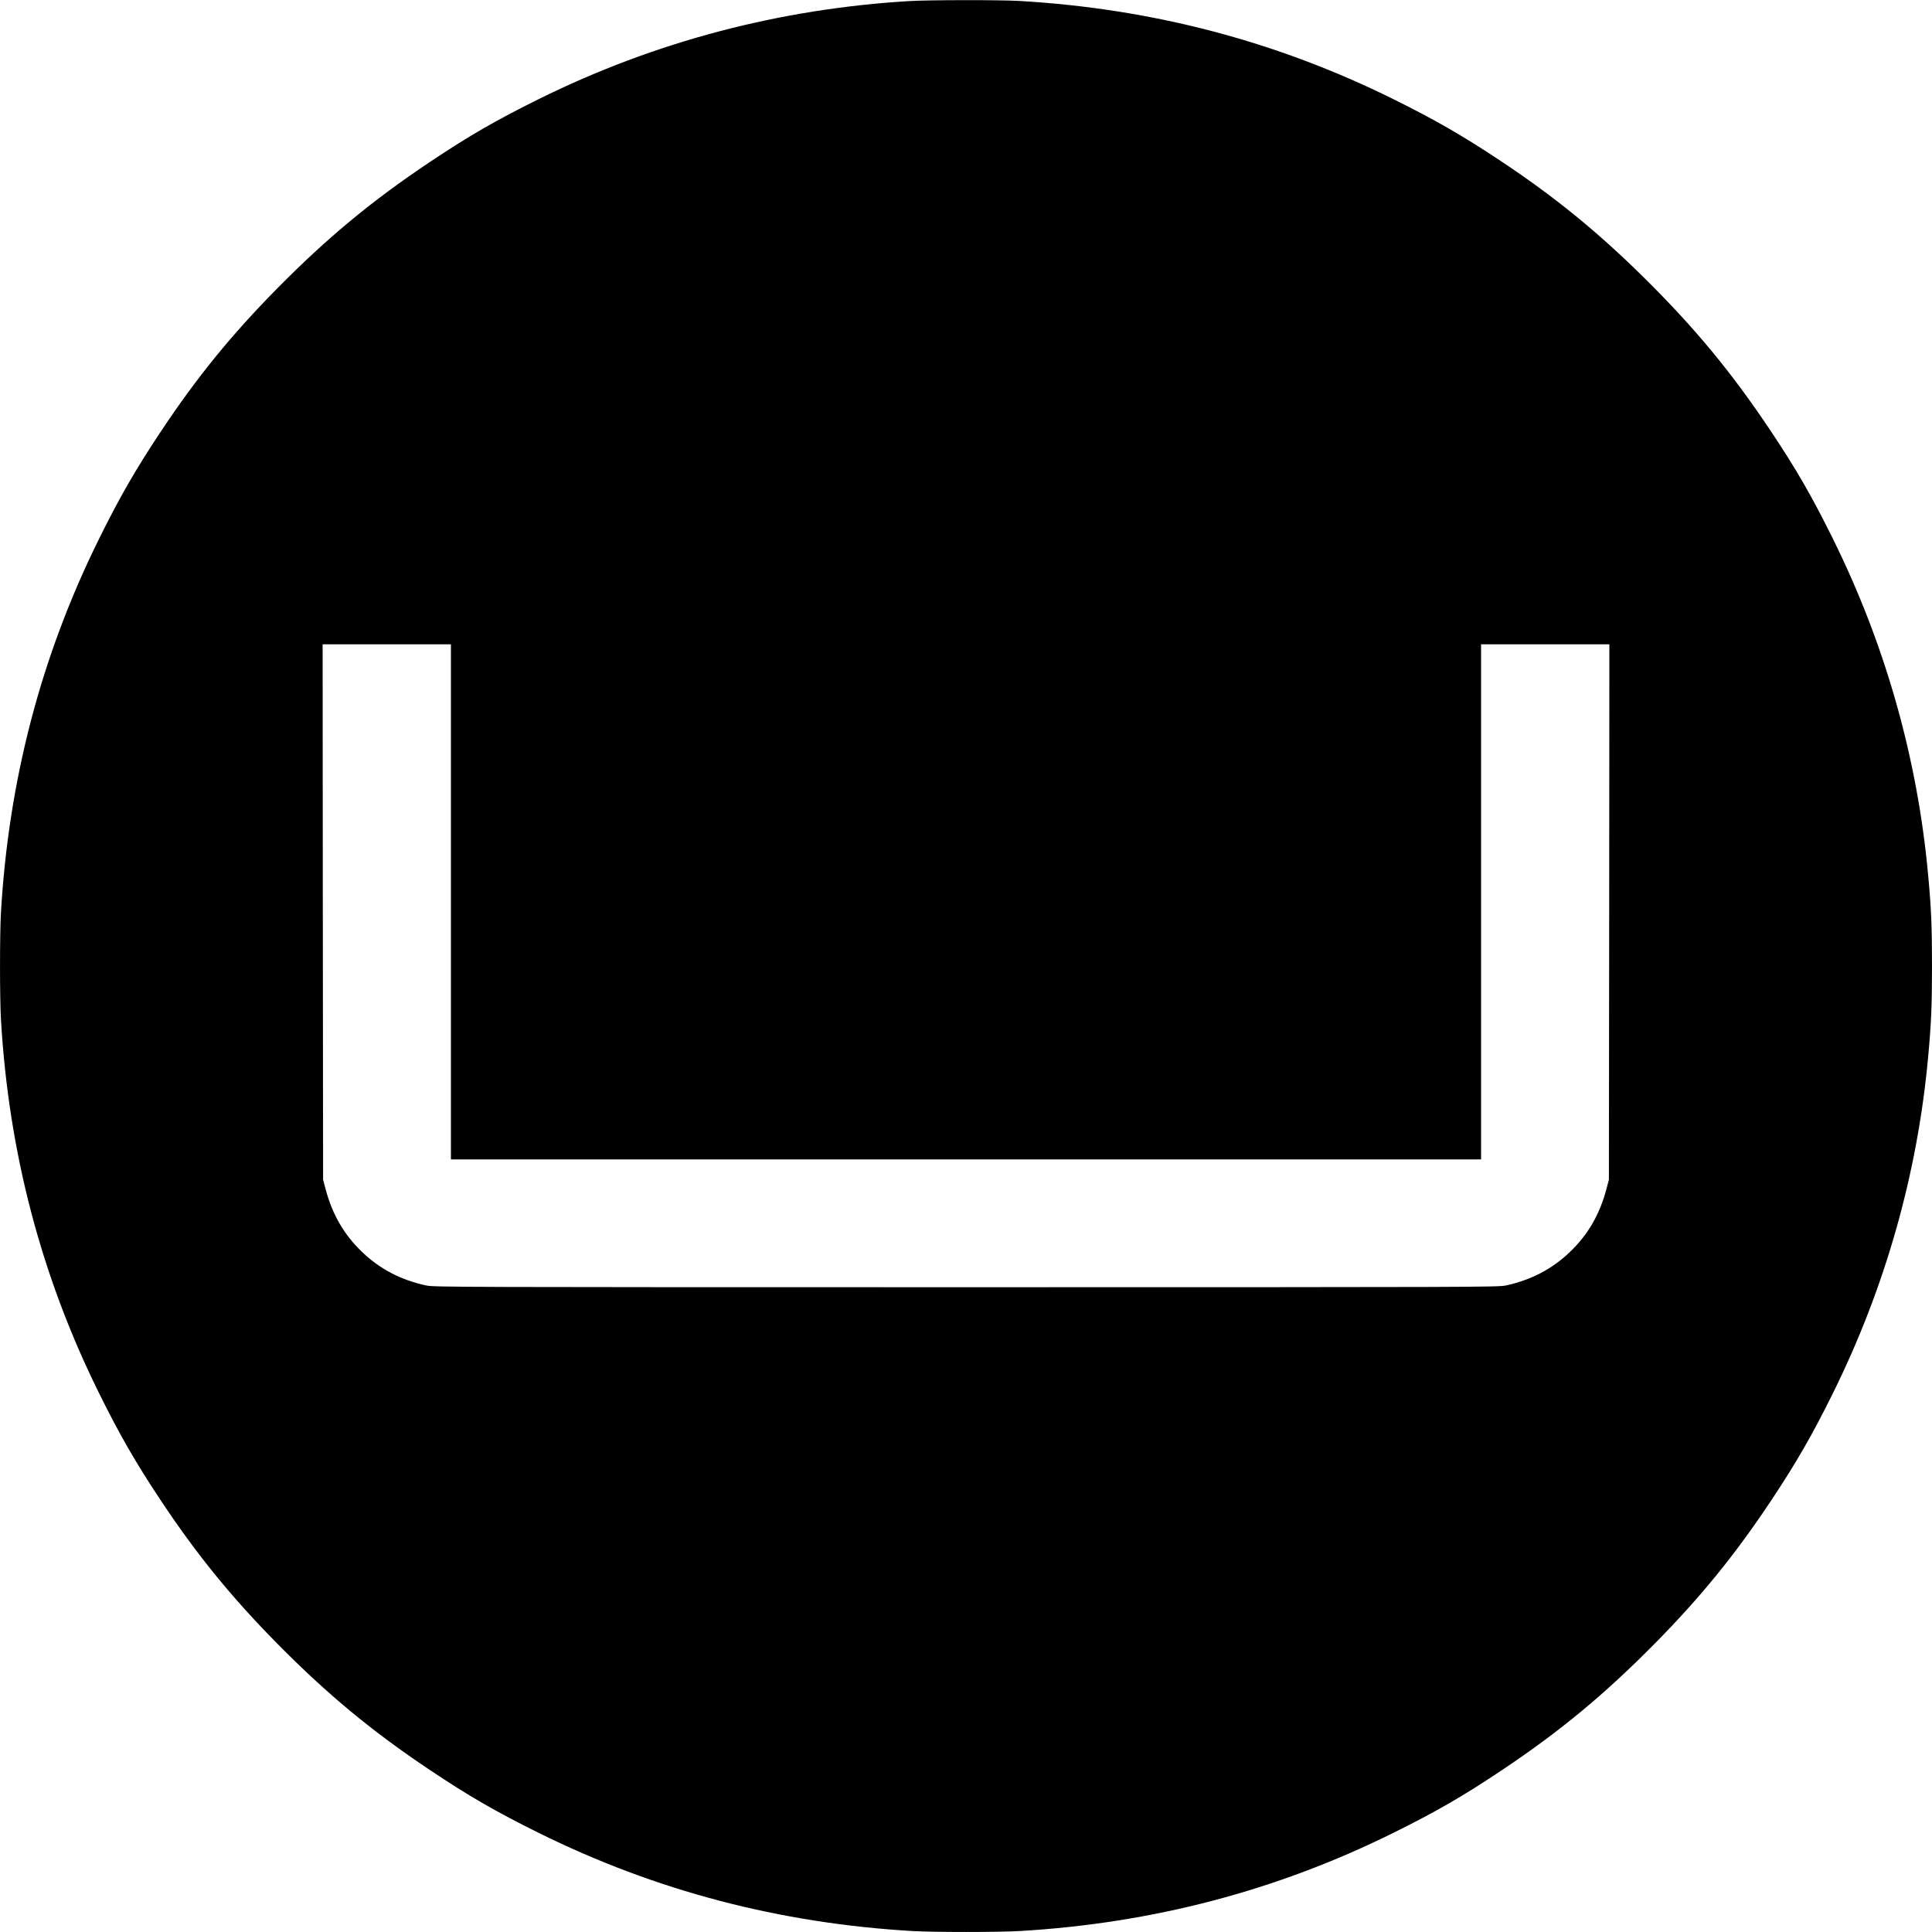
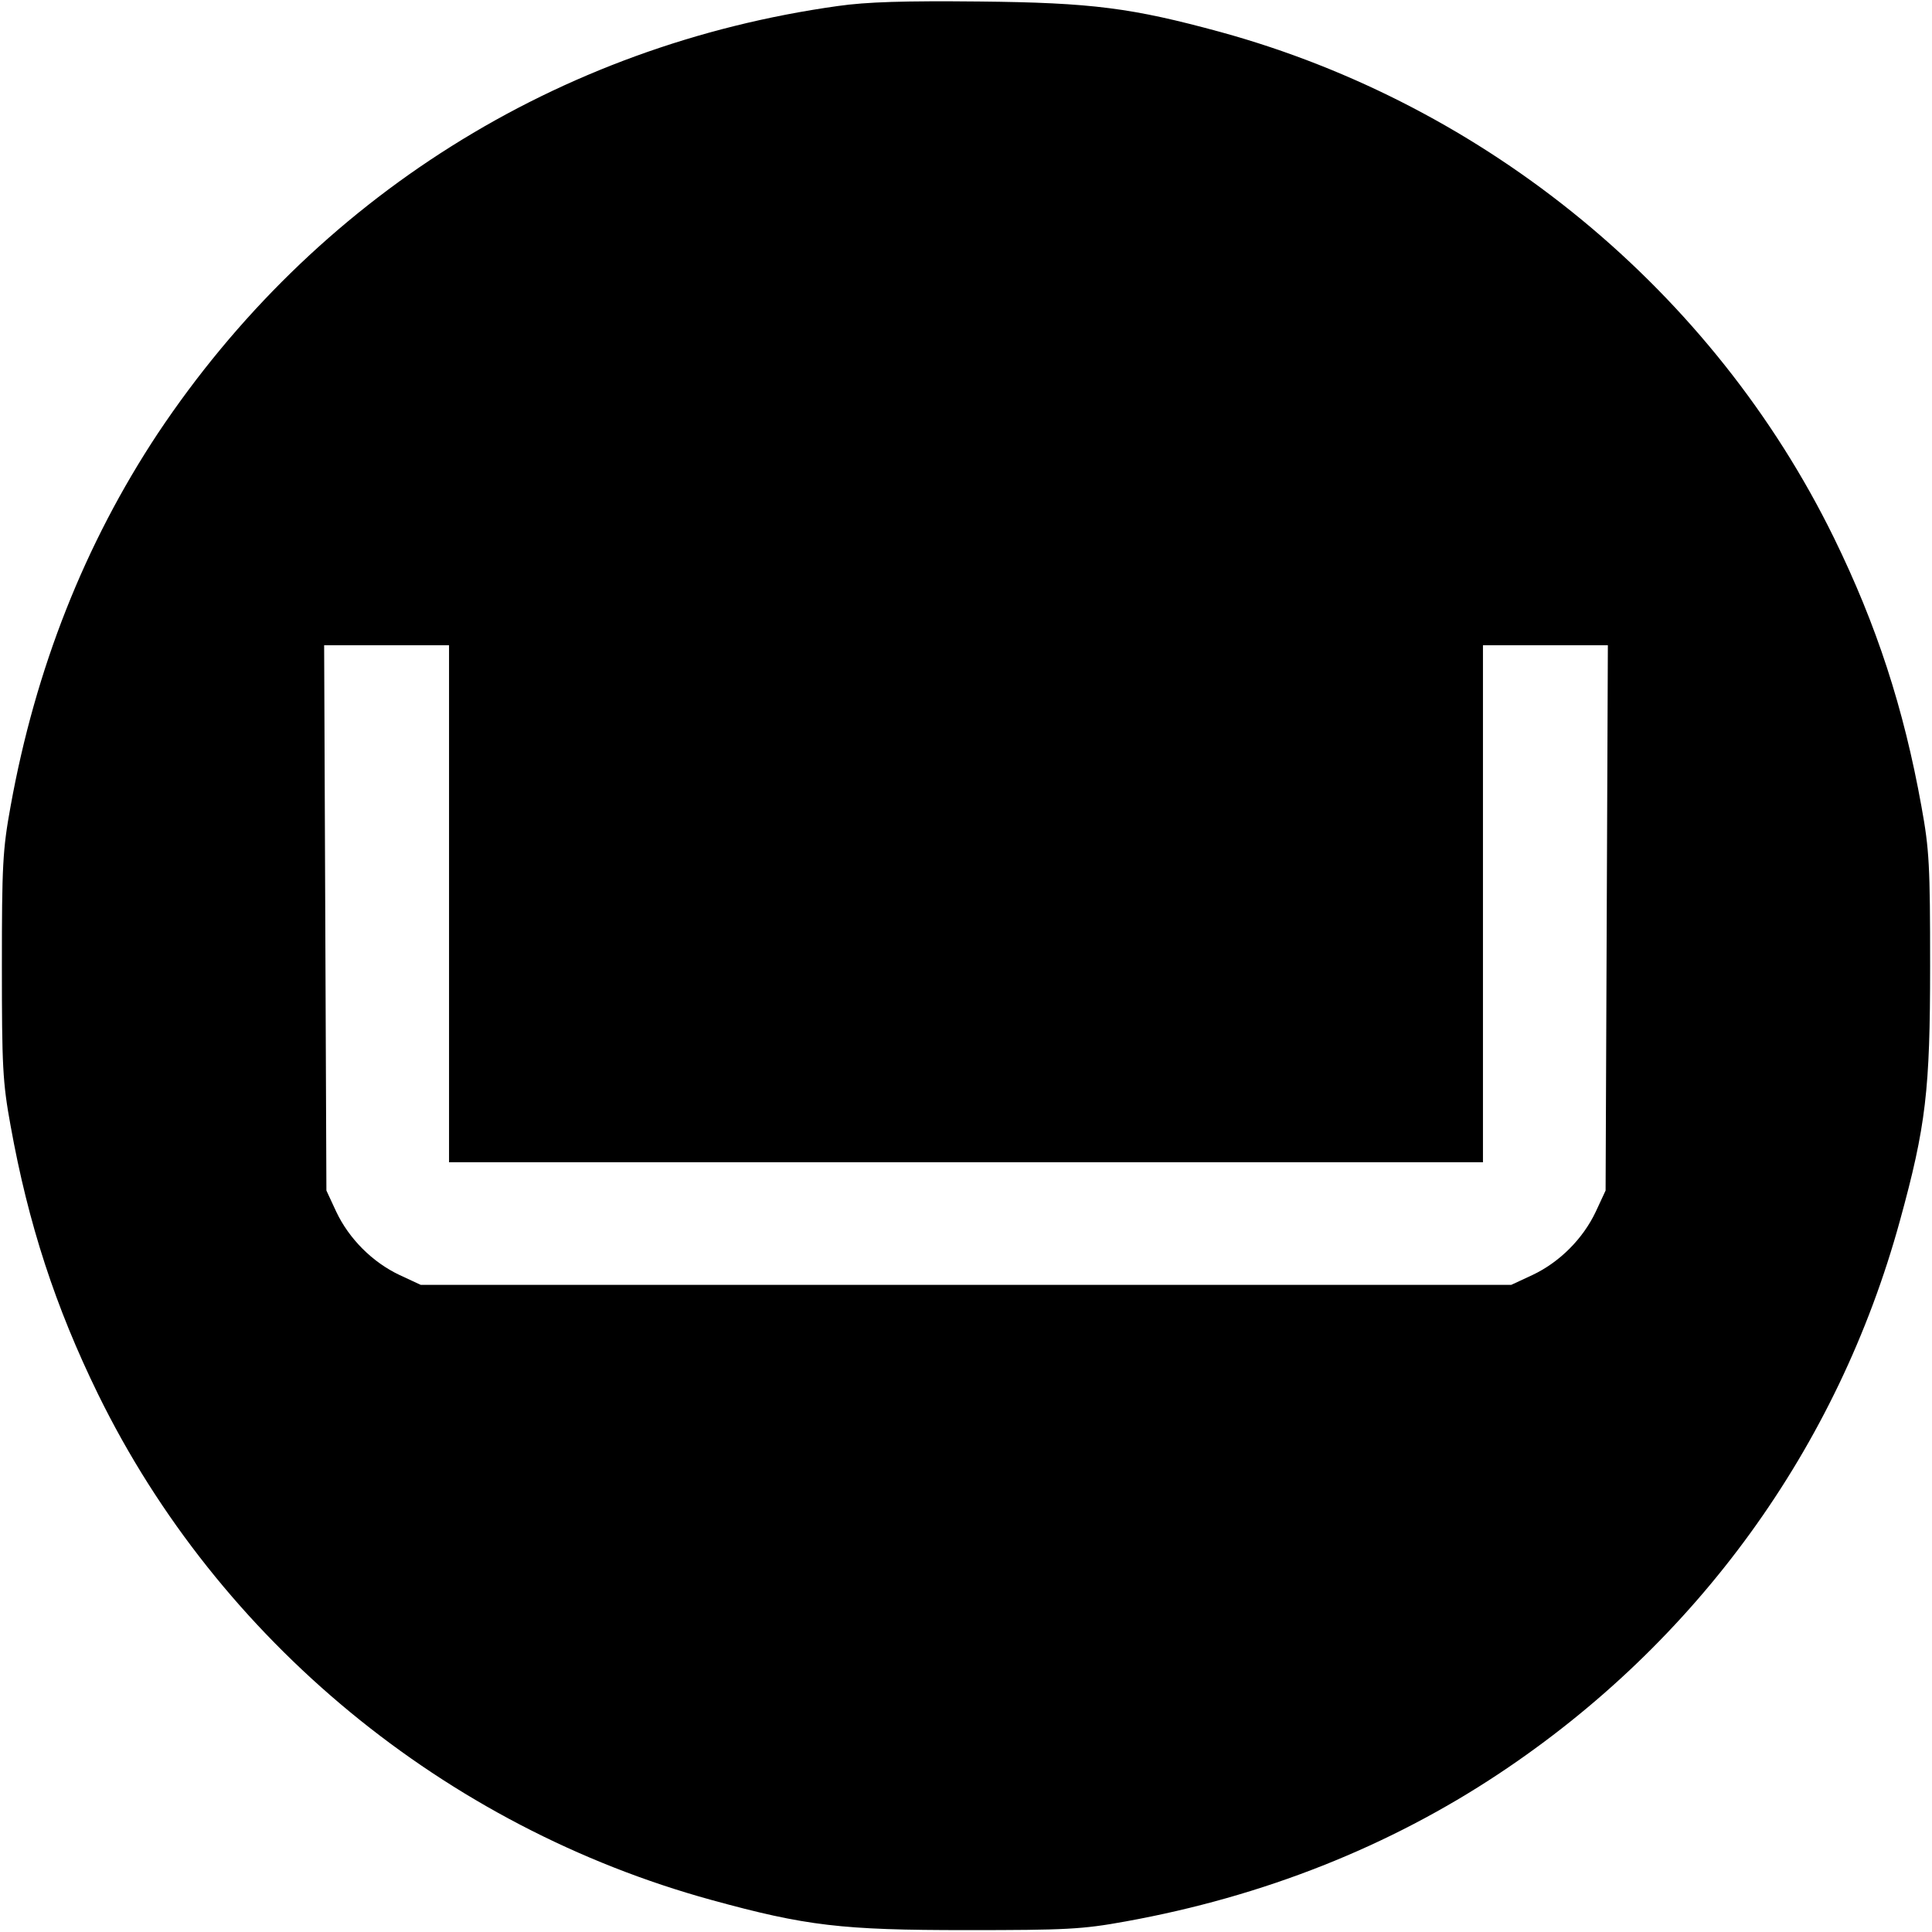
- <svg xmlns="http://www.w3.org/2000/svg" height="2048pt" width="2048pt" version="1.0" preserveAspectRatio="xMidYMid meet" viewBox="0 0 2048 2048">
-   <g transform="translate(0 2048) scale(0.1 -0.1)">
-     <path d="m9645 20469c-1383-82-2708-432-3935-1040-451-223-740-390-1150-664-615-411-1086-801-1616-1337-490-496-858-948-1243-1528-263-396-432-689-650-1130-614-1239-959-2555-1041-3964-13-230-13-902 0-1132 82-1409 427-2725 1041-3964 218-441 387-734 650-1130 385-580 753-1032 1243-1528 530-536 1001-926 1616-1337 410-274 699-441 1150-664 1239-614 2555-959 3964-1041 230-13 902-13 1132 0 1409 82 2725 427 3964 1041 451 223 740 390 1150 664 615 411 1086 801 1616 1337 490 496 858 948 1243 1528 263 396 432 689 650 1130 555 1121 897 2327 1010 3565 33 353 41 553 41 965s-8 612-41 965c-113 1238-455 2444-1010 3565-223 451-390 740-664 1150-411 615-801 1086-1337 1616-496 490-948 858-1528 1243-396 263-689 432-1130 650-1239 614-2555 959-3964 1041-206 12-954 11-1161-1zm-4865-9549v-2730h5460 5460v2730 2730h680 680l-2-2837-3-2838-27-102c-72-270-197-484-388-666-189-181-413-297-680-354-82-17-313-18-5720-18s-5638 1-5720 18c-267 57-491 173-680 354-191 182-316 396-388 666l-27 102-3 2838-2 2837h680 680v-2730z" />
+ <svg xmlns="http://www.w3.org/2000/svg" version="1.0" width="512pt" height="512pt" viewBox="0 0 512 512" preserveAspectRatio="xMidYMid meet">
+   <g transform="translate(0,512) scale(0.1,-0.1)" fill="#000000" stroke="none">
+     <path d="M2220 5104 c-743 -104 -1386 -509 -1802 -1133 -193 -292 -324 -622 -390 -988 -21 -115 -23 -158 -23 -423 0 -265 2 -308 23 -423 47 -261 119 -481 232 -712 320 -653 919 -1146 1625 -1340 251 -69 346 -80 675 -80 265 0 308 2 423 23 365 66 698 198 990 392 524 348 897 863 1062 1465 69 251 80 346 80 675 0 265 -2 308 -23 423 -47 261 -119 481 -232 712 -320 653 -919 1146 -1625 1340 -235 64 -340 78 -640 81 -198 2 -298 -1 -375 -12z m-1030 -2379 l0 -685 1370 0 1370 0 0 685 0 685 165 0 166 0 -3 -722 -3 -723 -26 -56 c-34 -72 -96 -134 -168 -168 l-56 -26 -1445 0 -1445 0 -56 26 c-72 34 -134 96 -168 168 l-26 56 -3 723 -3 722 166 0 165 0 0 -685z" />
  </g>
</svg>
